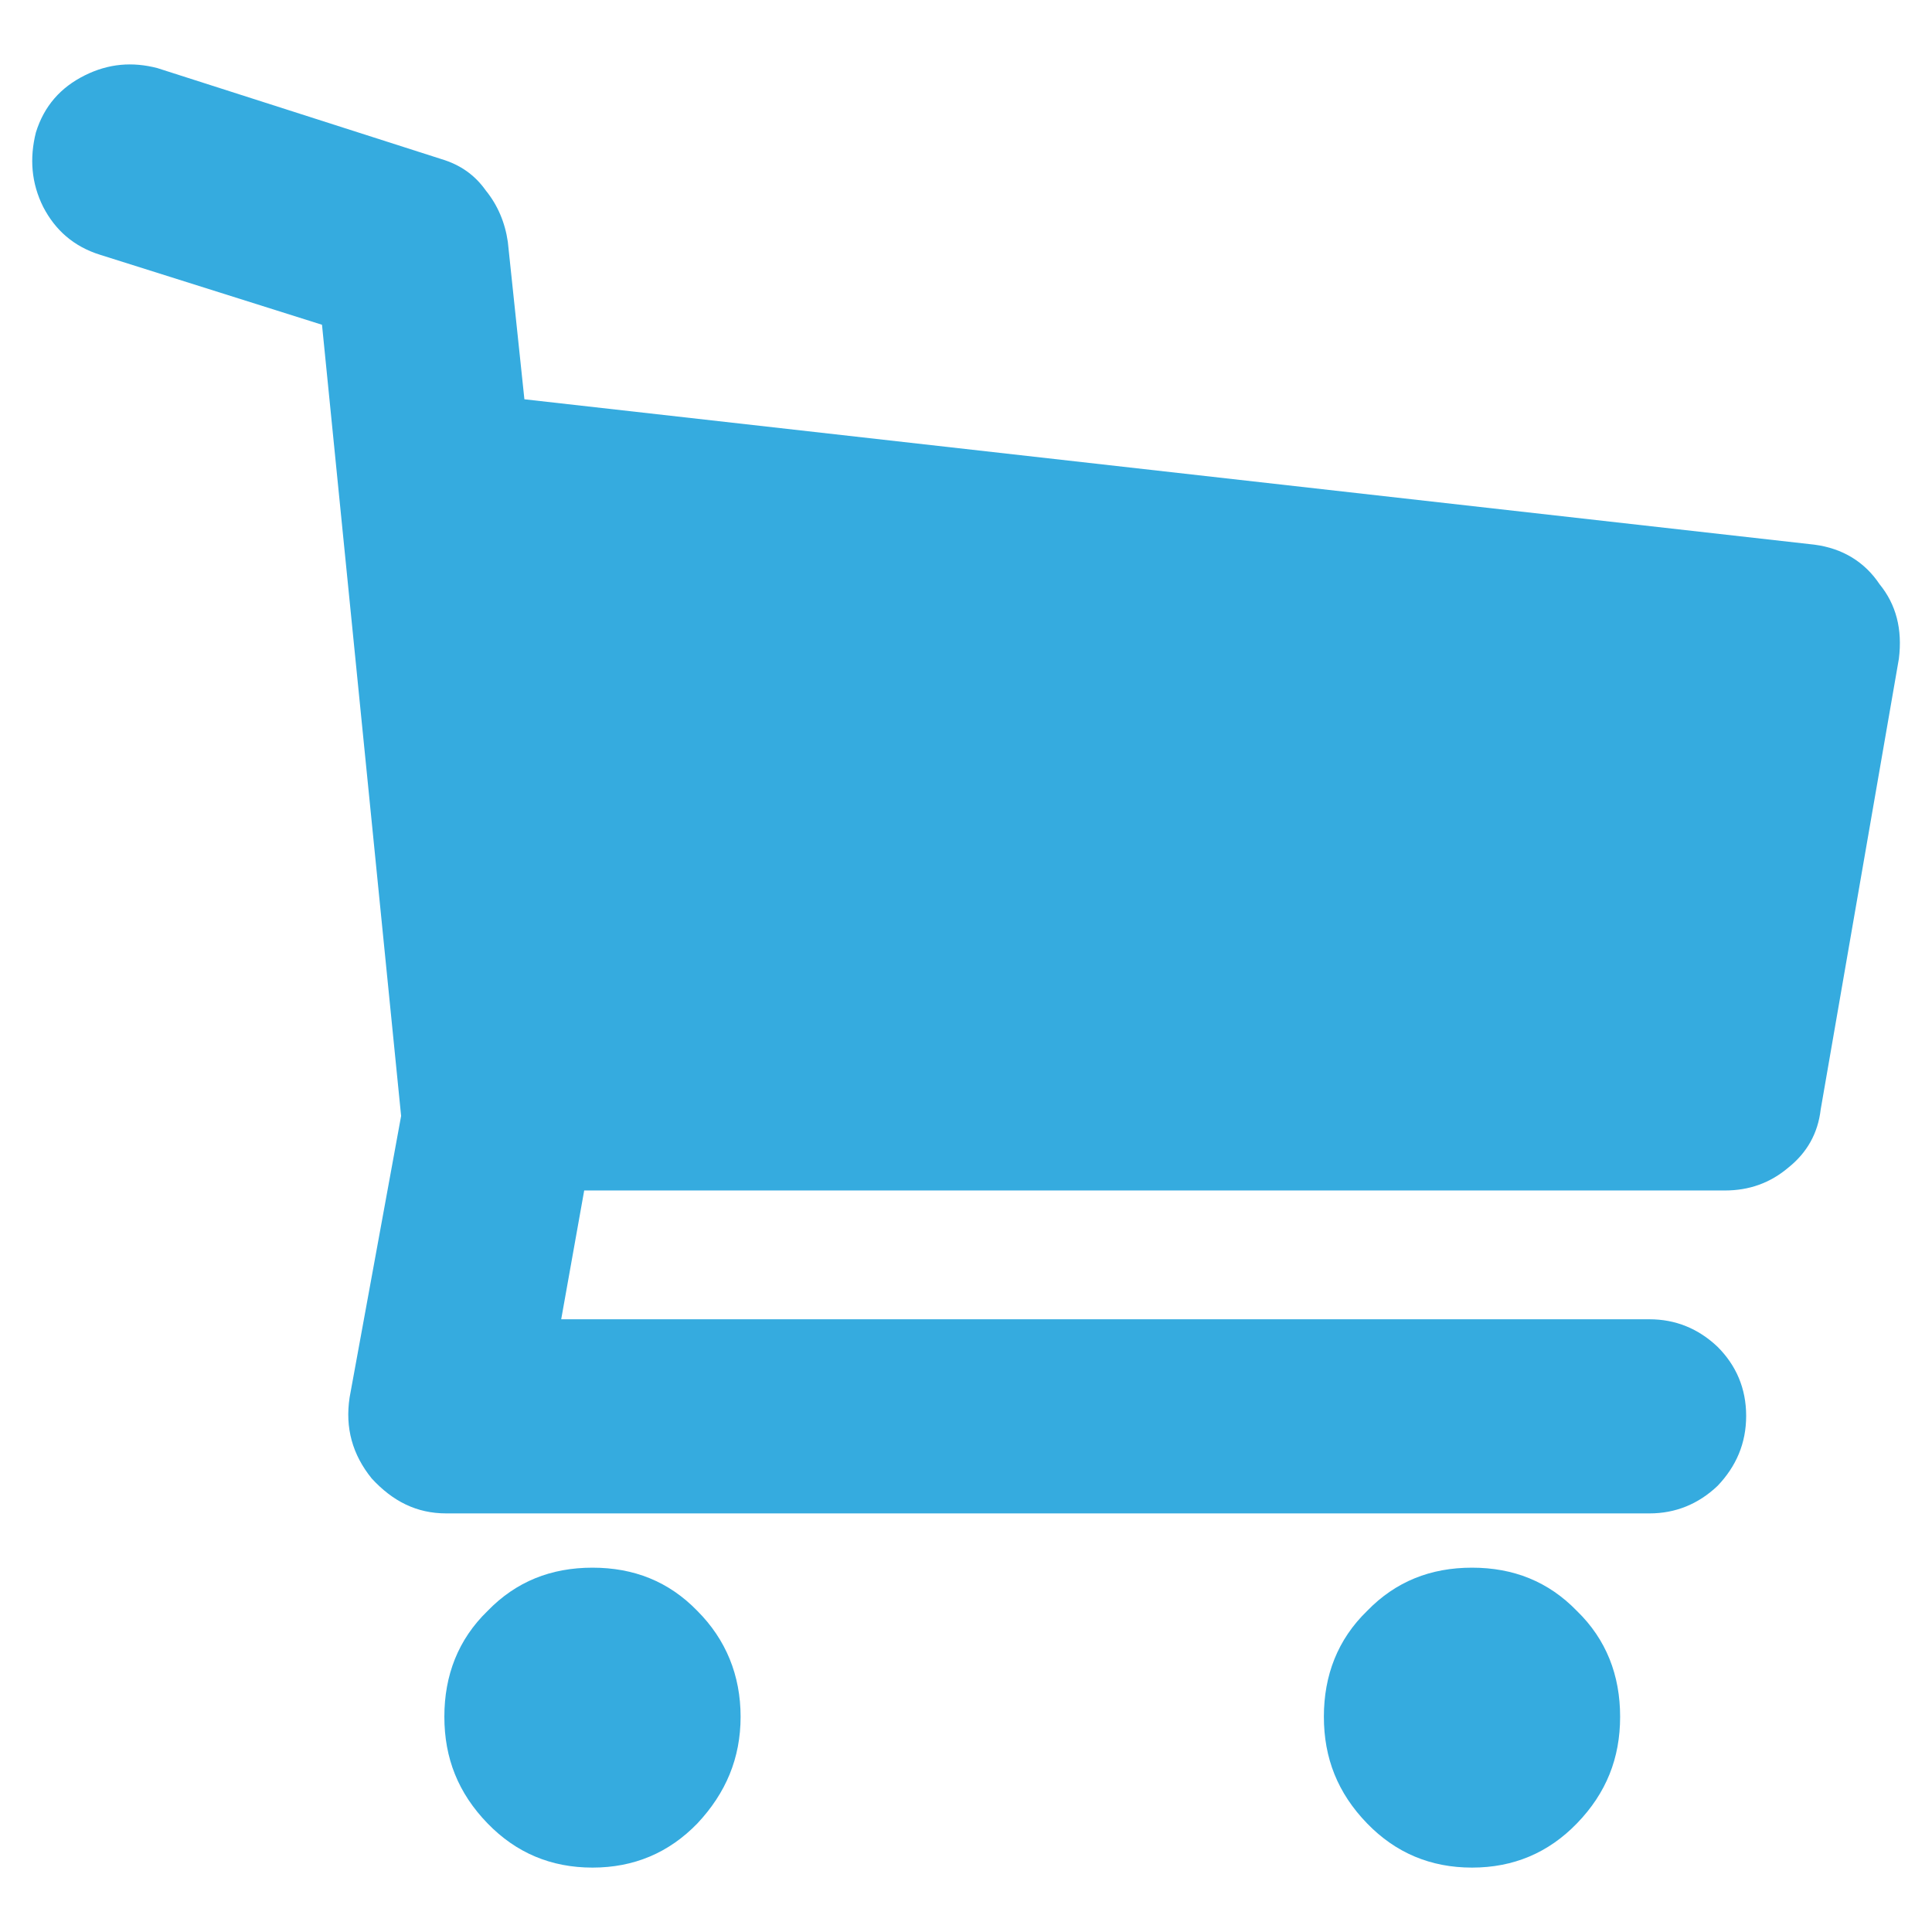
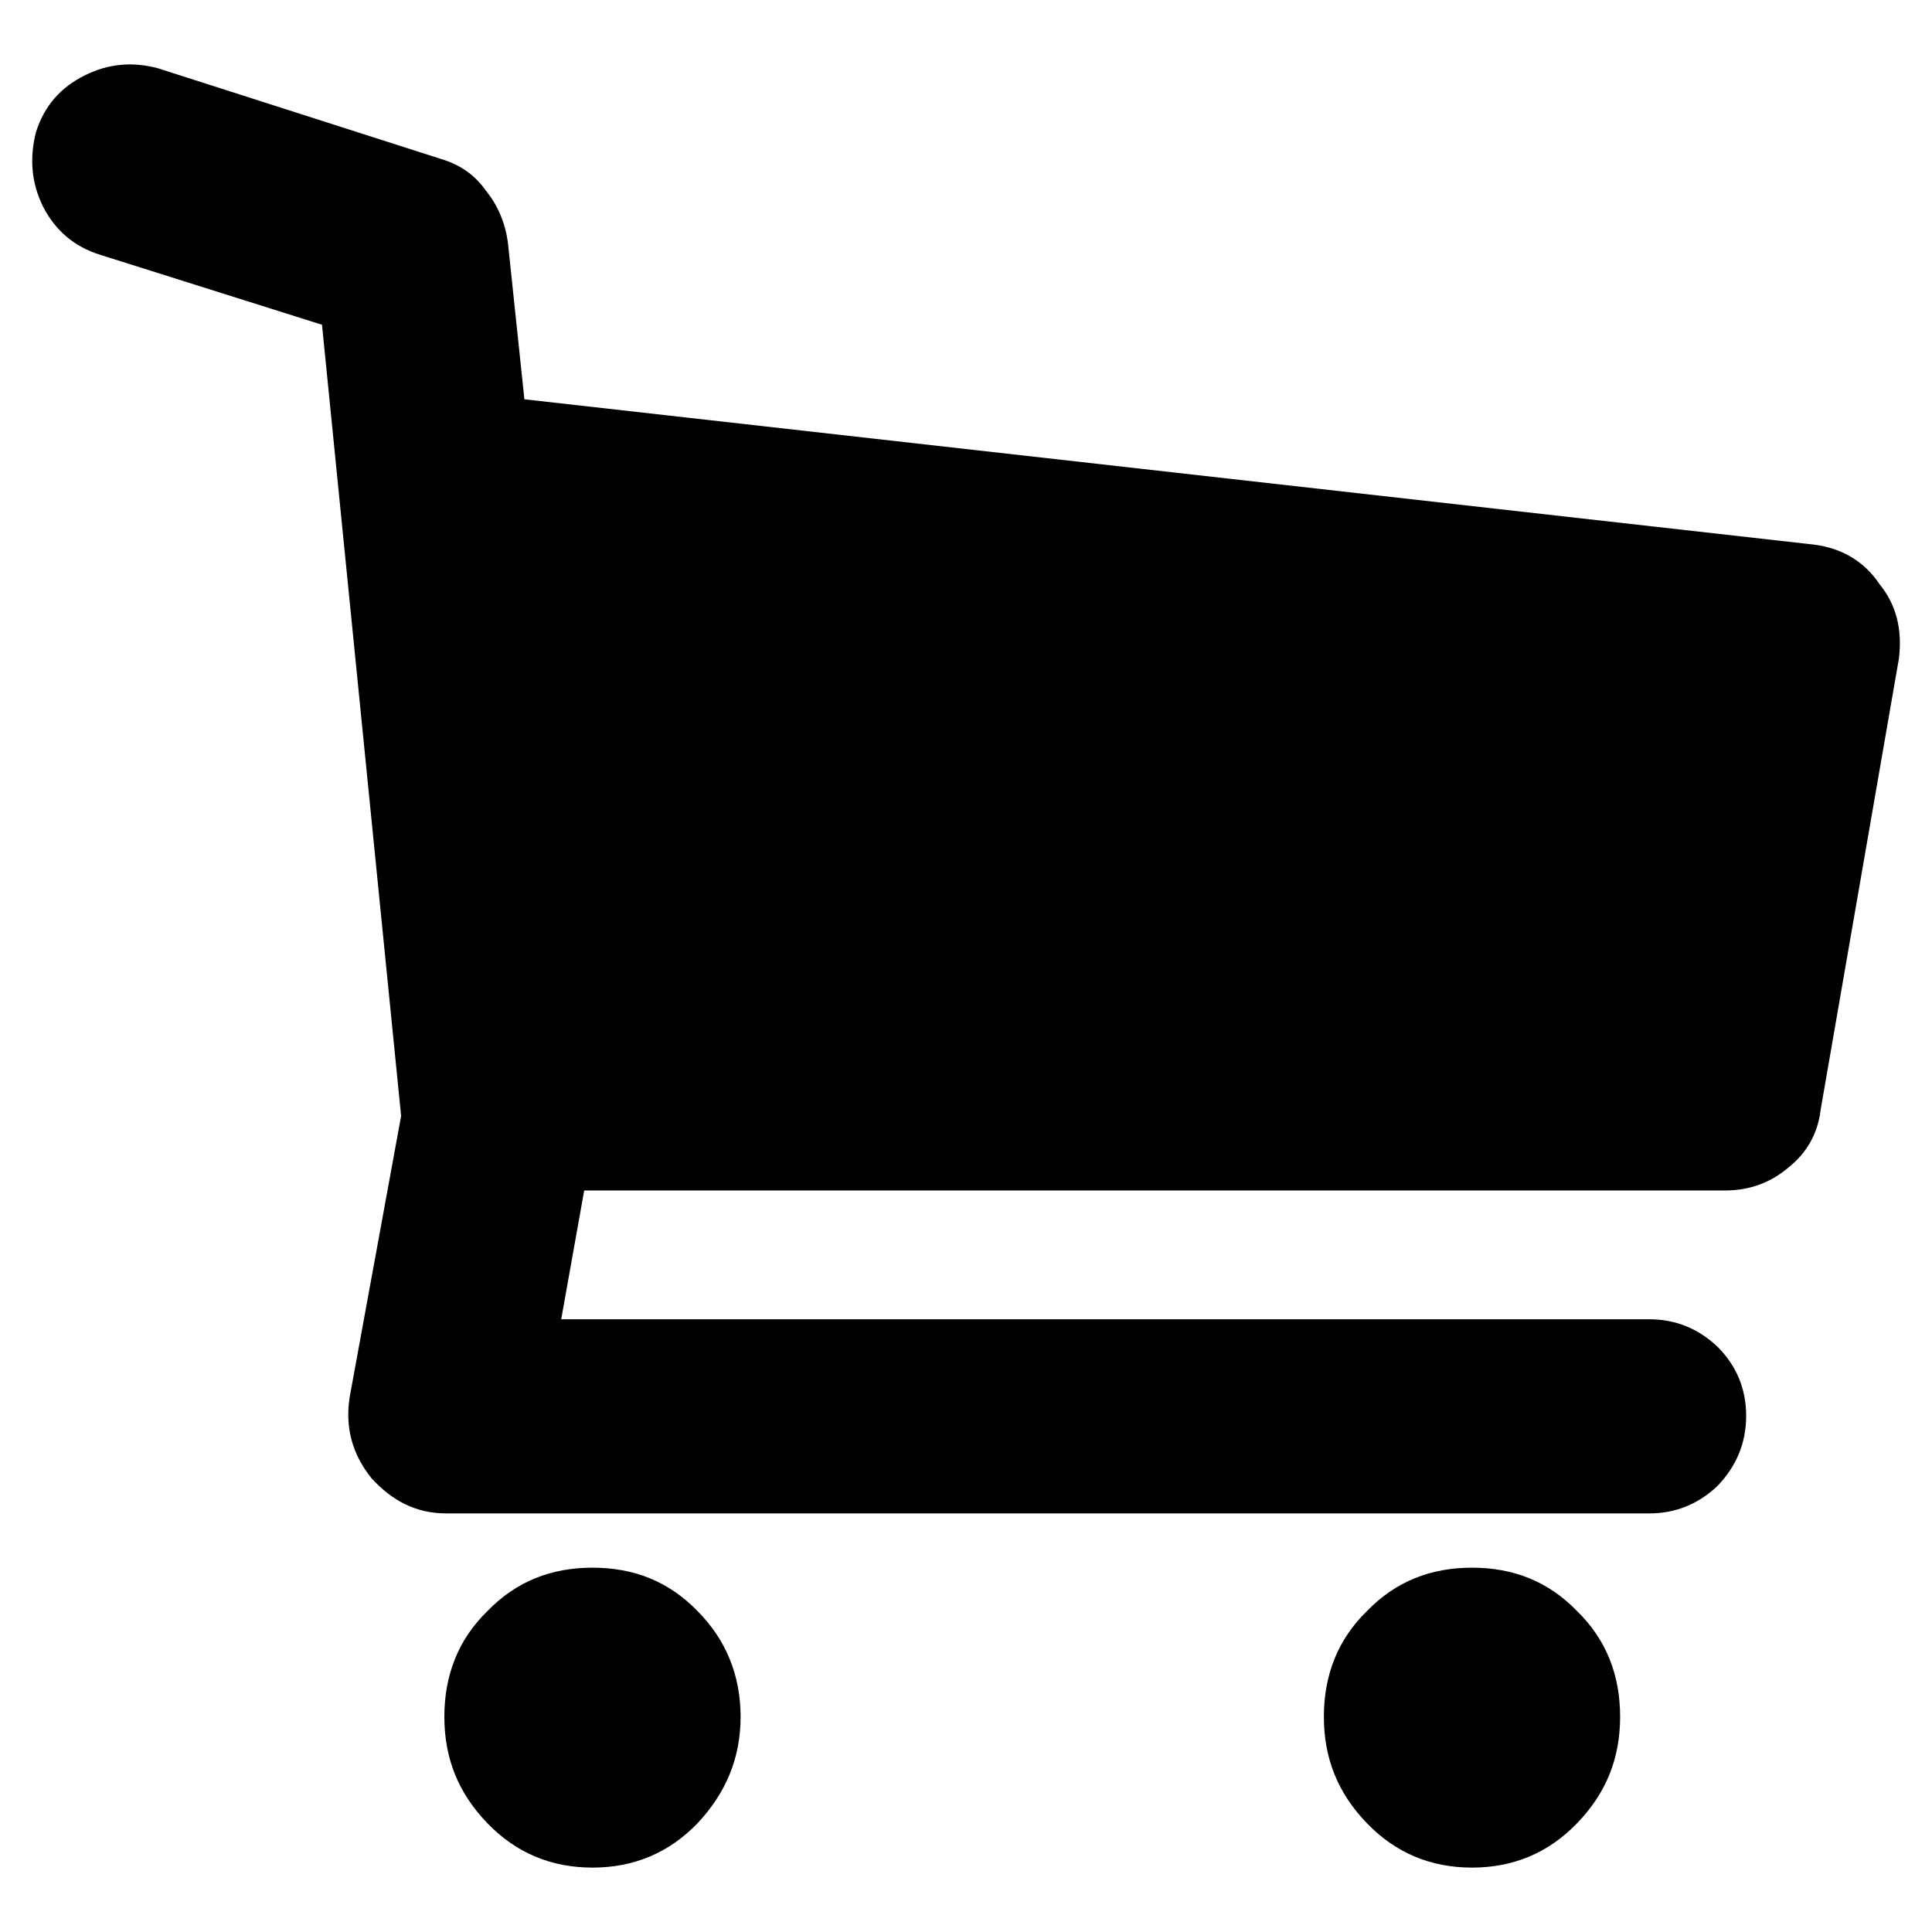
<svg xmlns="http://www.w3.org/2000/svg" width="21px" height="21px" viewBox="0 0 21 21">
-   <path fillRule="evenodd" d="M 20.43 6.35C 20.61 6.57 20.68 6.84 20.64 7.16 20.64 7.16 19.79 12.06 19.79 12.06 19.76 12.32 19.64 12.53 19.44 12.69 19.24 12.86 19.01 12.94 18.75 12.94 18.75 12.94 6.35 12.94 6.35 12.94 6.35 12.94 6.1 14.34 6.1 14.34 6.1 14.34 17.93 14.34 17.93 14.34 18.21 14.34 18.46 14.44 18.67 14.64 18.87 14.84 18.98 15.09 18.98 15.39 18.98 15.69 18.87 15.94 18.67 16.15 18.46 16.35 18.21 16.45 17.93 16.45 17.93 16.45 4.85 16.45 4.85 16.45 4.53 16.45 4.27 16.32 4.04 16.07 3.83 15.81 3.75 15.52 3.8 15.19 3.8 15.19 4.36 12.13 4.36 12.13 4.36 12.13 3.5 3.53 3.5 3.53 3.5 3.53 1.09 2.77 1.09 2.77 0.8 2.68 0.6 2.5 0.47 2.25 0.34 1.99 0.32 1.72 0.39 1.44 0.48 1.15 0.66 0.95 0.92 0.82 1.18 0.69 1.44 0.67 1.71 0.74 1.71 0.74 4.8 1.73 4.8 1.73 5 1.79 5.16 1.9 5.28 2.07 5.41 2.23 5.49 2.42 5.52 2.63 5.52 2.63 5.7 4.34 5.7 4.34 5.7 4.34 19.72 5.92 19.72 5.92 20.03 5.96 20.27 6.11 20.43 6.35ZM 6.44 17.04C 6.89 17.04 7.27 17.19 7.58 17.51 7.89 17.82 8.05 18.21 8.05 18.66 8.05 19.11 7.89 19.49 7.58 19.82 7.27 20.14 6.89 20.3 6.44 20.3 5.99 20.3 5.61 20.14 5.3 19.82 4.98 19.49 4.83 19.11 4.83 18.66 4.83 18.21 4.98 17.82 5.3 17.51 5.61 17.19 5.99 17.04 6.44 17.04ZM 16 17.04C 16.45 17.04 16.83 17.19 17.14 17.51 17.46 17.82 17.61 18.21 17.61 18.66 17.61 19.11 17.46 19.49 17.14 19.82 16.83 20.14 16.45 20.3 16 20.3 15.55 20.3 15.17 20.14 14.86 19.82 14.54 19.49 14.39 19.11 14.39 18.66 14.39 18.21 14.54 17.82 14.86 17.51 15.17 17.19 15.55 17.04 16 17.04Z" fill="rgb(53,171,223)" />
+   <path fillRule="evenodd" d="M 20.43 6.35C 20.61 6.57 20.68 6.84 20.64 7.16 20.64 7.16 19.79 12.06 19.79 12.06 19.76 12.32 19.64 12.53 19.44 12.69 19.24 12.86 19.01 12.94 18.75 12.94 18.75 12.94 6.35 12.94 6.35 12.94 6.35 12.94 6.1 14.34 6.1 14.34 6.1 14.34 17.93 14.34 17.93 14.34 18.21 14.34 18.46 14.44 18.67 14.64 18.87 14.84 18.98 15.09 18.98 15.39 18.98 15.69 18.87 15.94 18.67 16.15 18.46 16.35 18.21 16.45 17.93 16.45 17.93 16.45 4.85 16.45 4.85 16.45 4.53 16.45 4.27 16.32 4.04 16.07 3.83 15.81 3.75 15.52 3.8 15.19 3.8 15.19 4.36 12.13 4.36 12.13 4.36 12.13 3.5 3.53 3.5 3.53 3.5 3.53 1.09 2.77 1.09 2.77 0.8 2.68 0.6 2.5 0.47 2.25 0.34 1.99 0.32 1.72 0.39 1.44 0.48 1.15 0.66 0.95 0.92 0.82 1.18 0.69 1.44 0.67 1.71 0.74 1.71 0.74 4.8 1.73 4.8 1.73 5 1.79 5.16 1.9 5.28 2.07 5.41 2.23 5.49 2.42 5.52 2.63 5.52 2.63 5.7 4.34 5.7 4.34 5.7 4.34 19.72 5.92 19.72 5.92 20.03 5.96 20.27 6.11 20.43 6.35ZM 6.44 17.04C 6.89 17.04 7.27 17.19 7.58 17.51 7.89 17.82 8.05 18.21 8.05 18.66 8.05 19.11 7.89 19.49 7.58 19.82 7.27 20.14 6.89 20.3 6.44 20.3 5.99 20.3 5.61 20.14 5.3 19.82 4.98 19.49 4.83 19.11 4.83 18.66 4.83 18.21 4.98 17.82 5.3 17.51 5.61 17.19 5.99 17.04 6.44 17.04ZM 16 17.04C 16.45 17.04 16.83 17.19 17.14 17.51 17.46 17.82 17.61 18.21 17.61 18.66 17.61 19.11 17.46 19.49 17.14 19.82 16.83 20.14 16.45 20.3 16 20.3 15.55 20.3 15.17 20.14 14.86 19.82 14.54 19.49 14.39 19.11 14.39 18.66 14.39 18.21 14.54 17.82 14.86 17.51 15.17 17.19 15.55 17.04 16 17.04Z" />
</svg>
